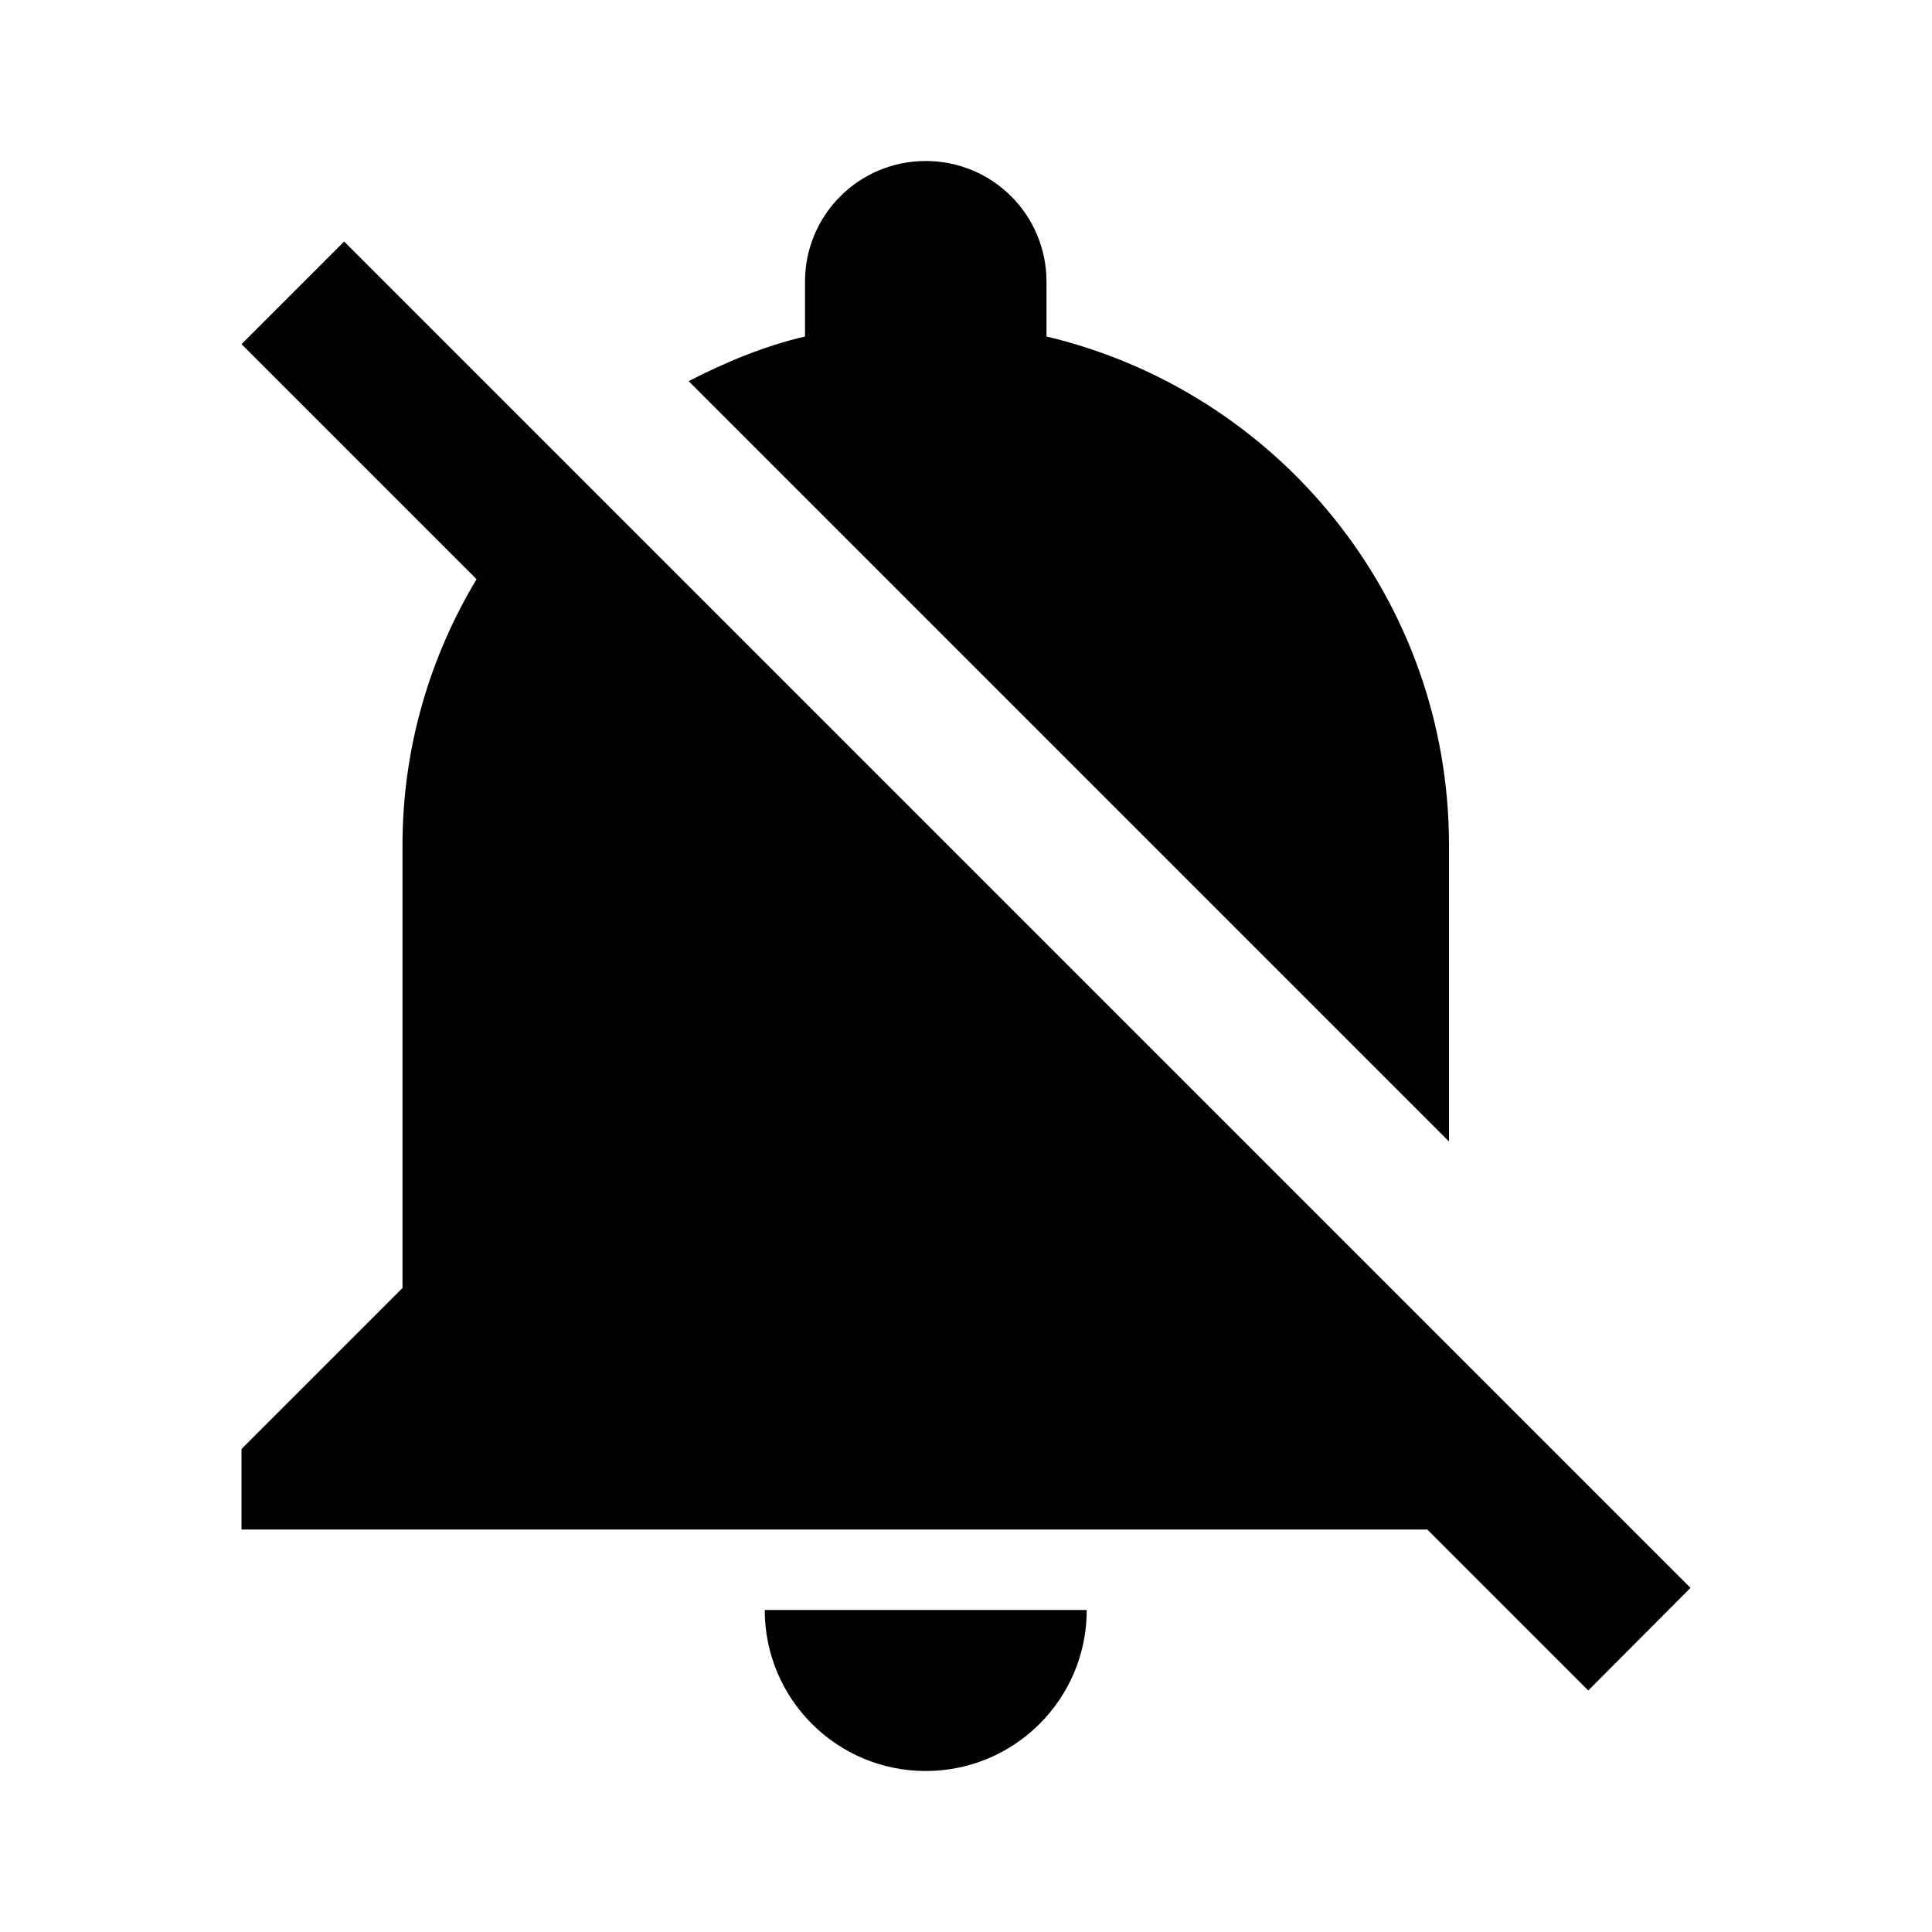
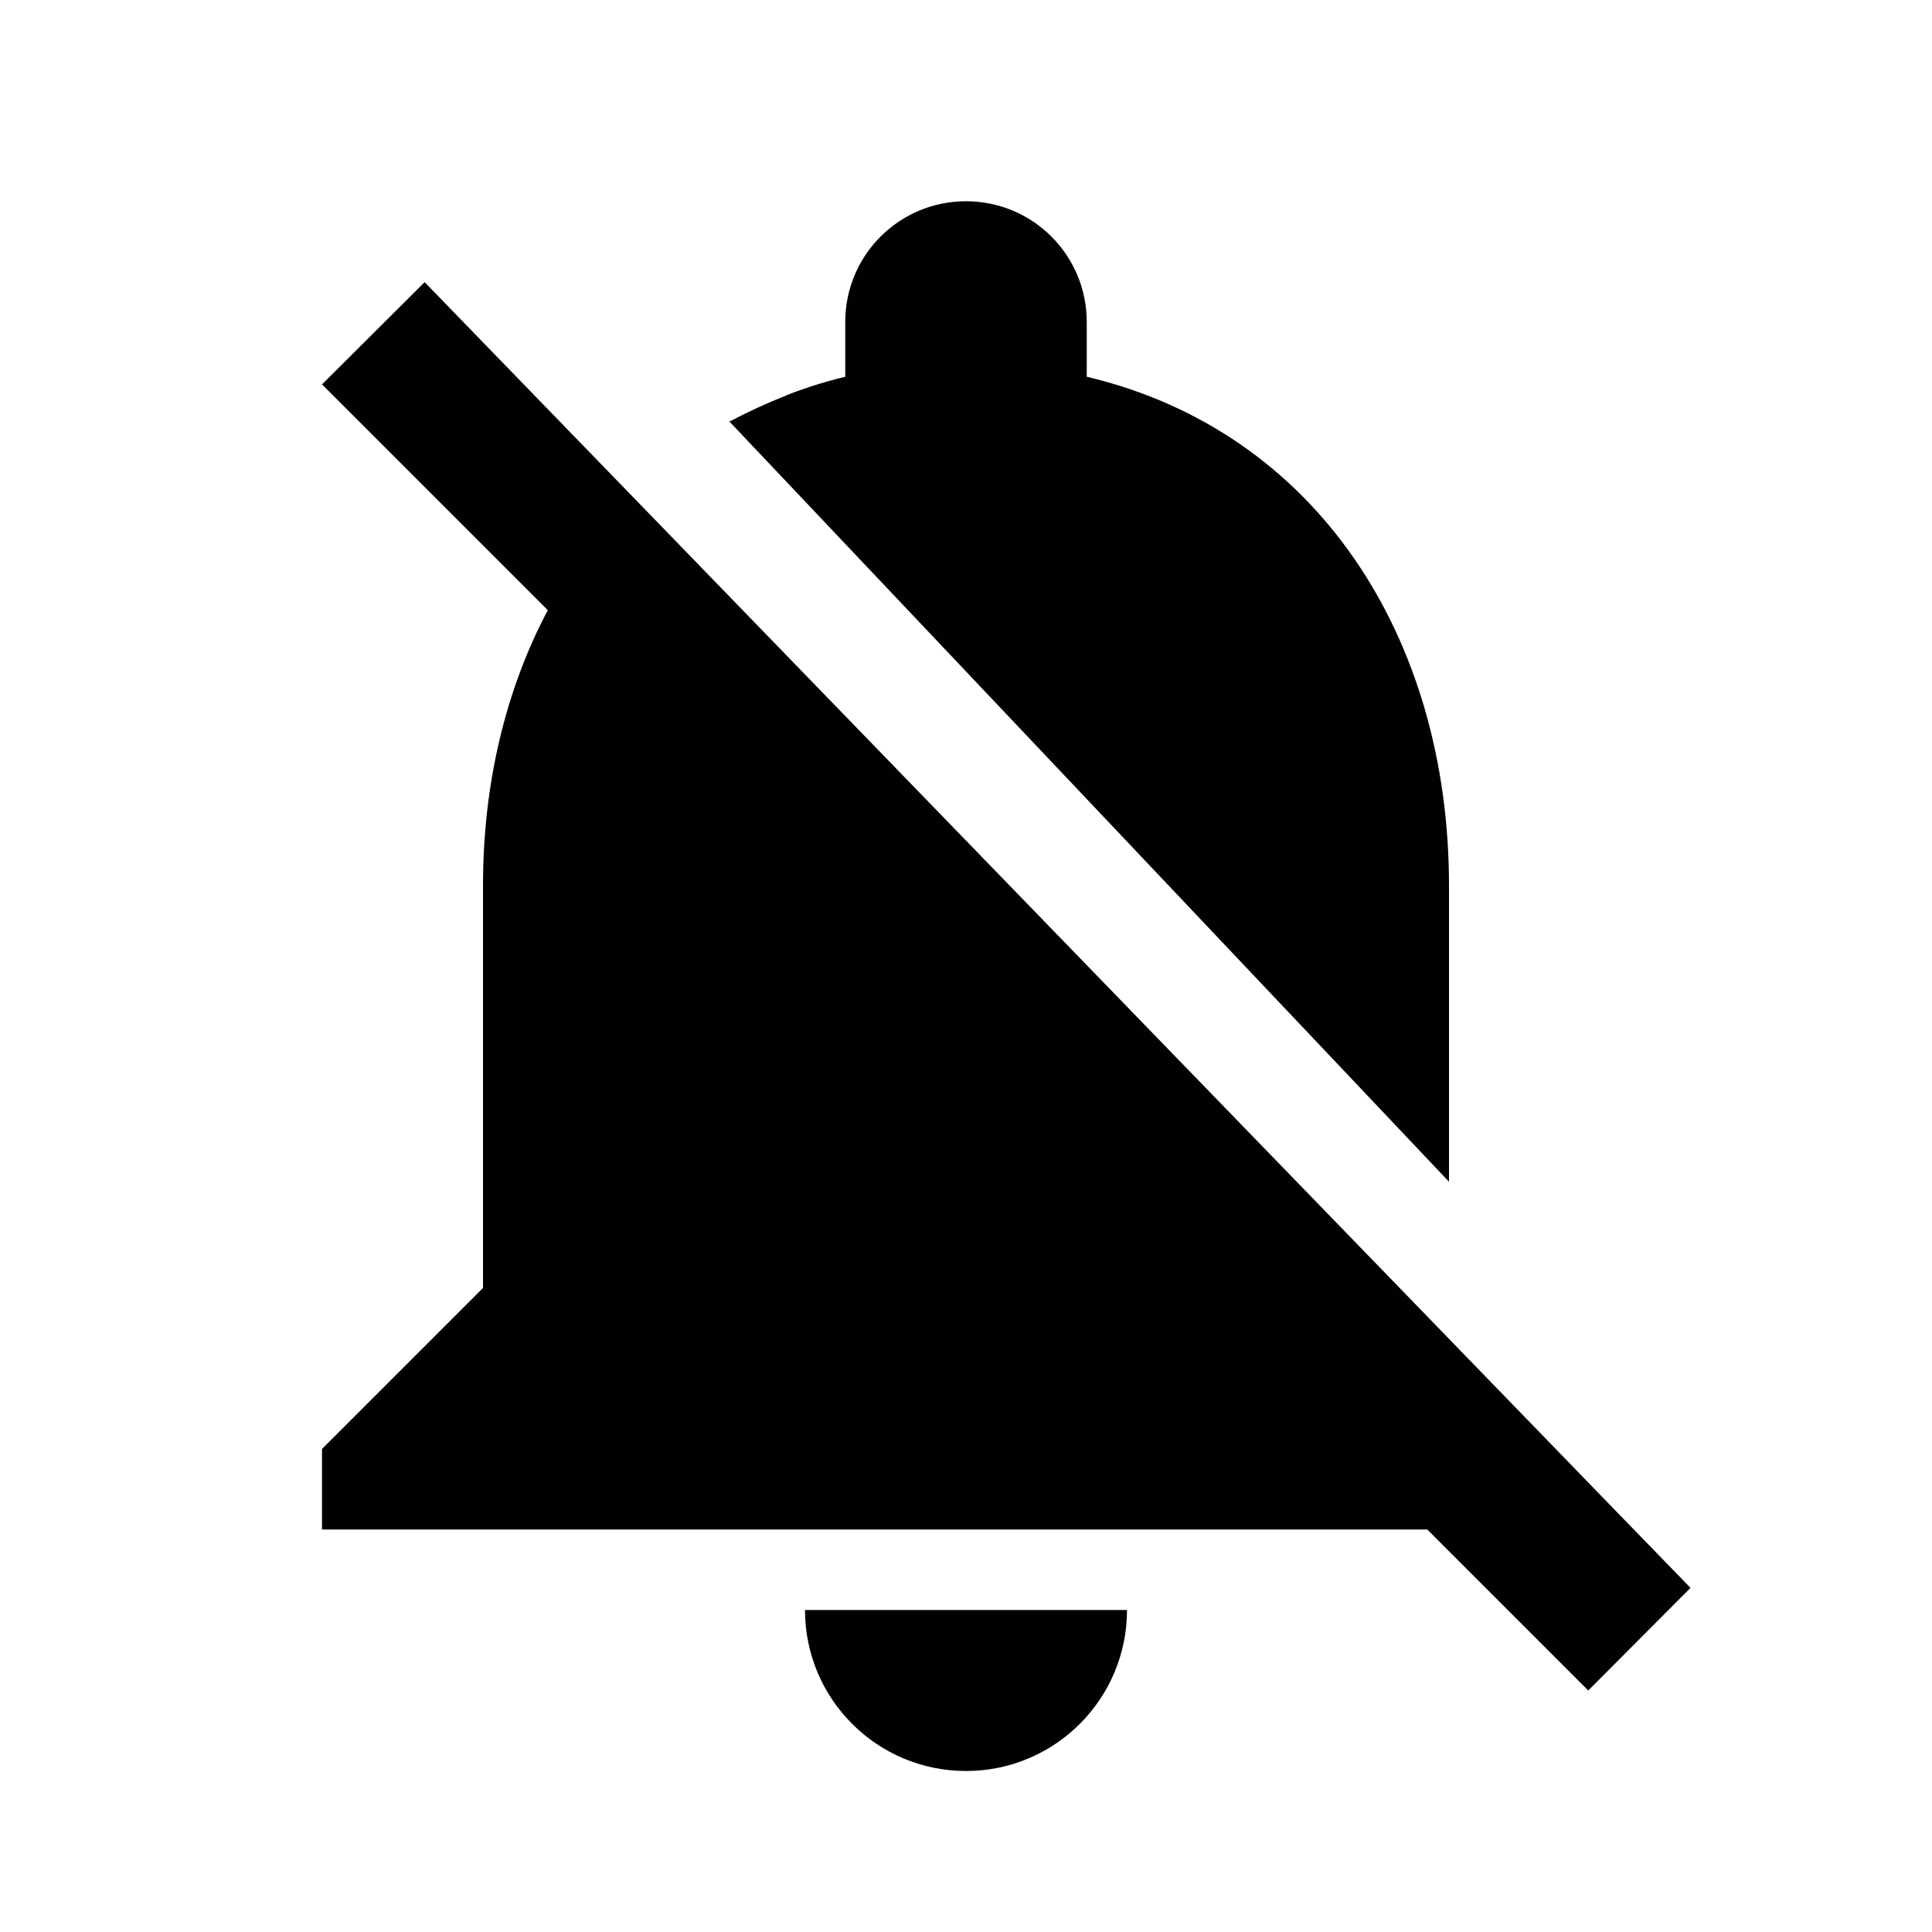
<svg xmlns="http://www.w3.org/2000/svg" width="48" height="48" viewBox="0 0 48 48">
-   <path d="M23 44c2.21 0 4-1.79 4-4h-8c0 2.21 1.79 4 4 4zm13-23c0-6.15-4.27-11.28-10-12.64V7c0-1.66-1.34-3-3-3s-3 1.34-3 3v1.36c-1.02.24-1.98.64-2.89 1.11L36 28.36V21zm-.54 17l4 4L42 39.45 8.55 6 6 8.55l5.84 5.84C10.68 16.32 10 18.58 10 21v11l-4 4v2h29.46z" />
+   <path fill="#010101" d="M40 37.39L15.68 12.3l-5.13-5.29L8 9.55l5.6 5.6.01.01C12.56 17.14 12 19.48 12 22v10l-4 4v2h27.46l4 4L42 39.45l-2-2.06zM24 44c2.21 0 4-1.79 4-4h-8c0 2.21 1.79 4 4 4zm12-14.64V22c0-6.15-3.27-11.28-9-12.64V8c0-1.66-1.34-3-3-3s-3 1.34-3 3v1.36c-.29.07-.57.15-.85.24-.21.07-.41.14-.61.22 0 0-.01 0-.01.01-.01 0-.02.01-.03.01-.46.18-.91.39-1.35.62-.01 0-.02.01-.03.01L36 29.36z" />
</svg>
